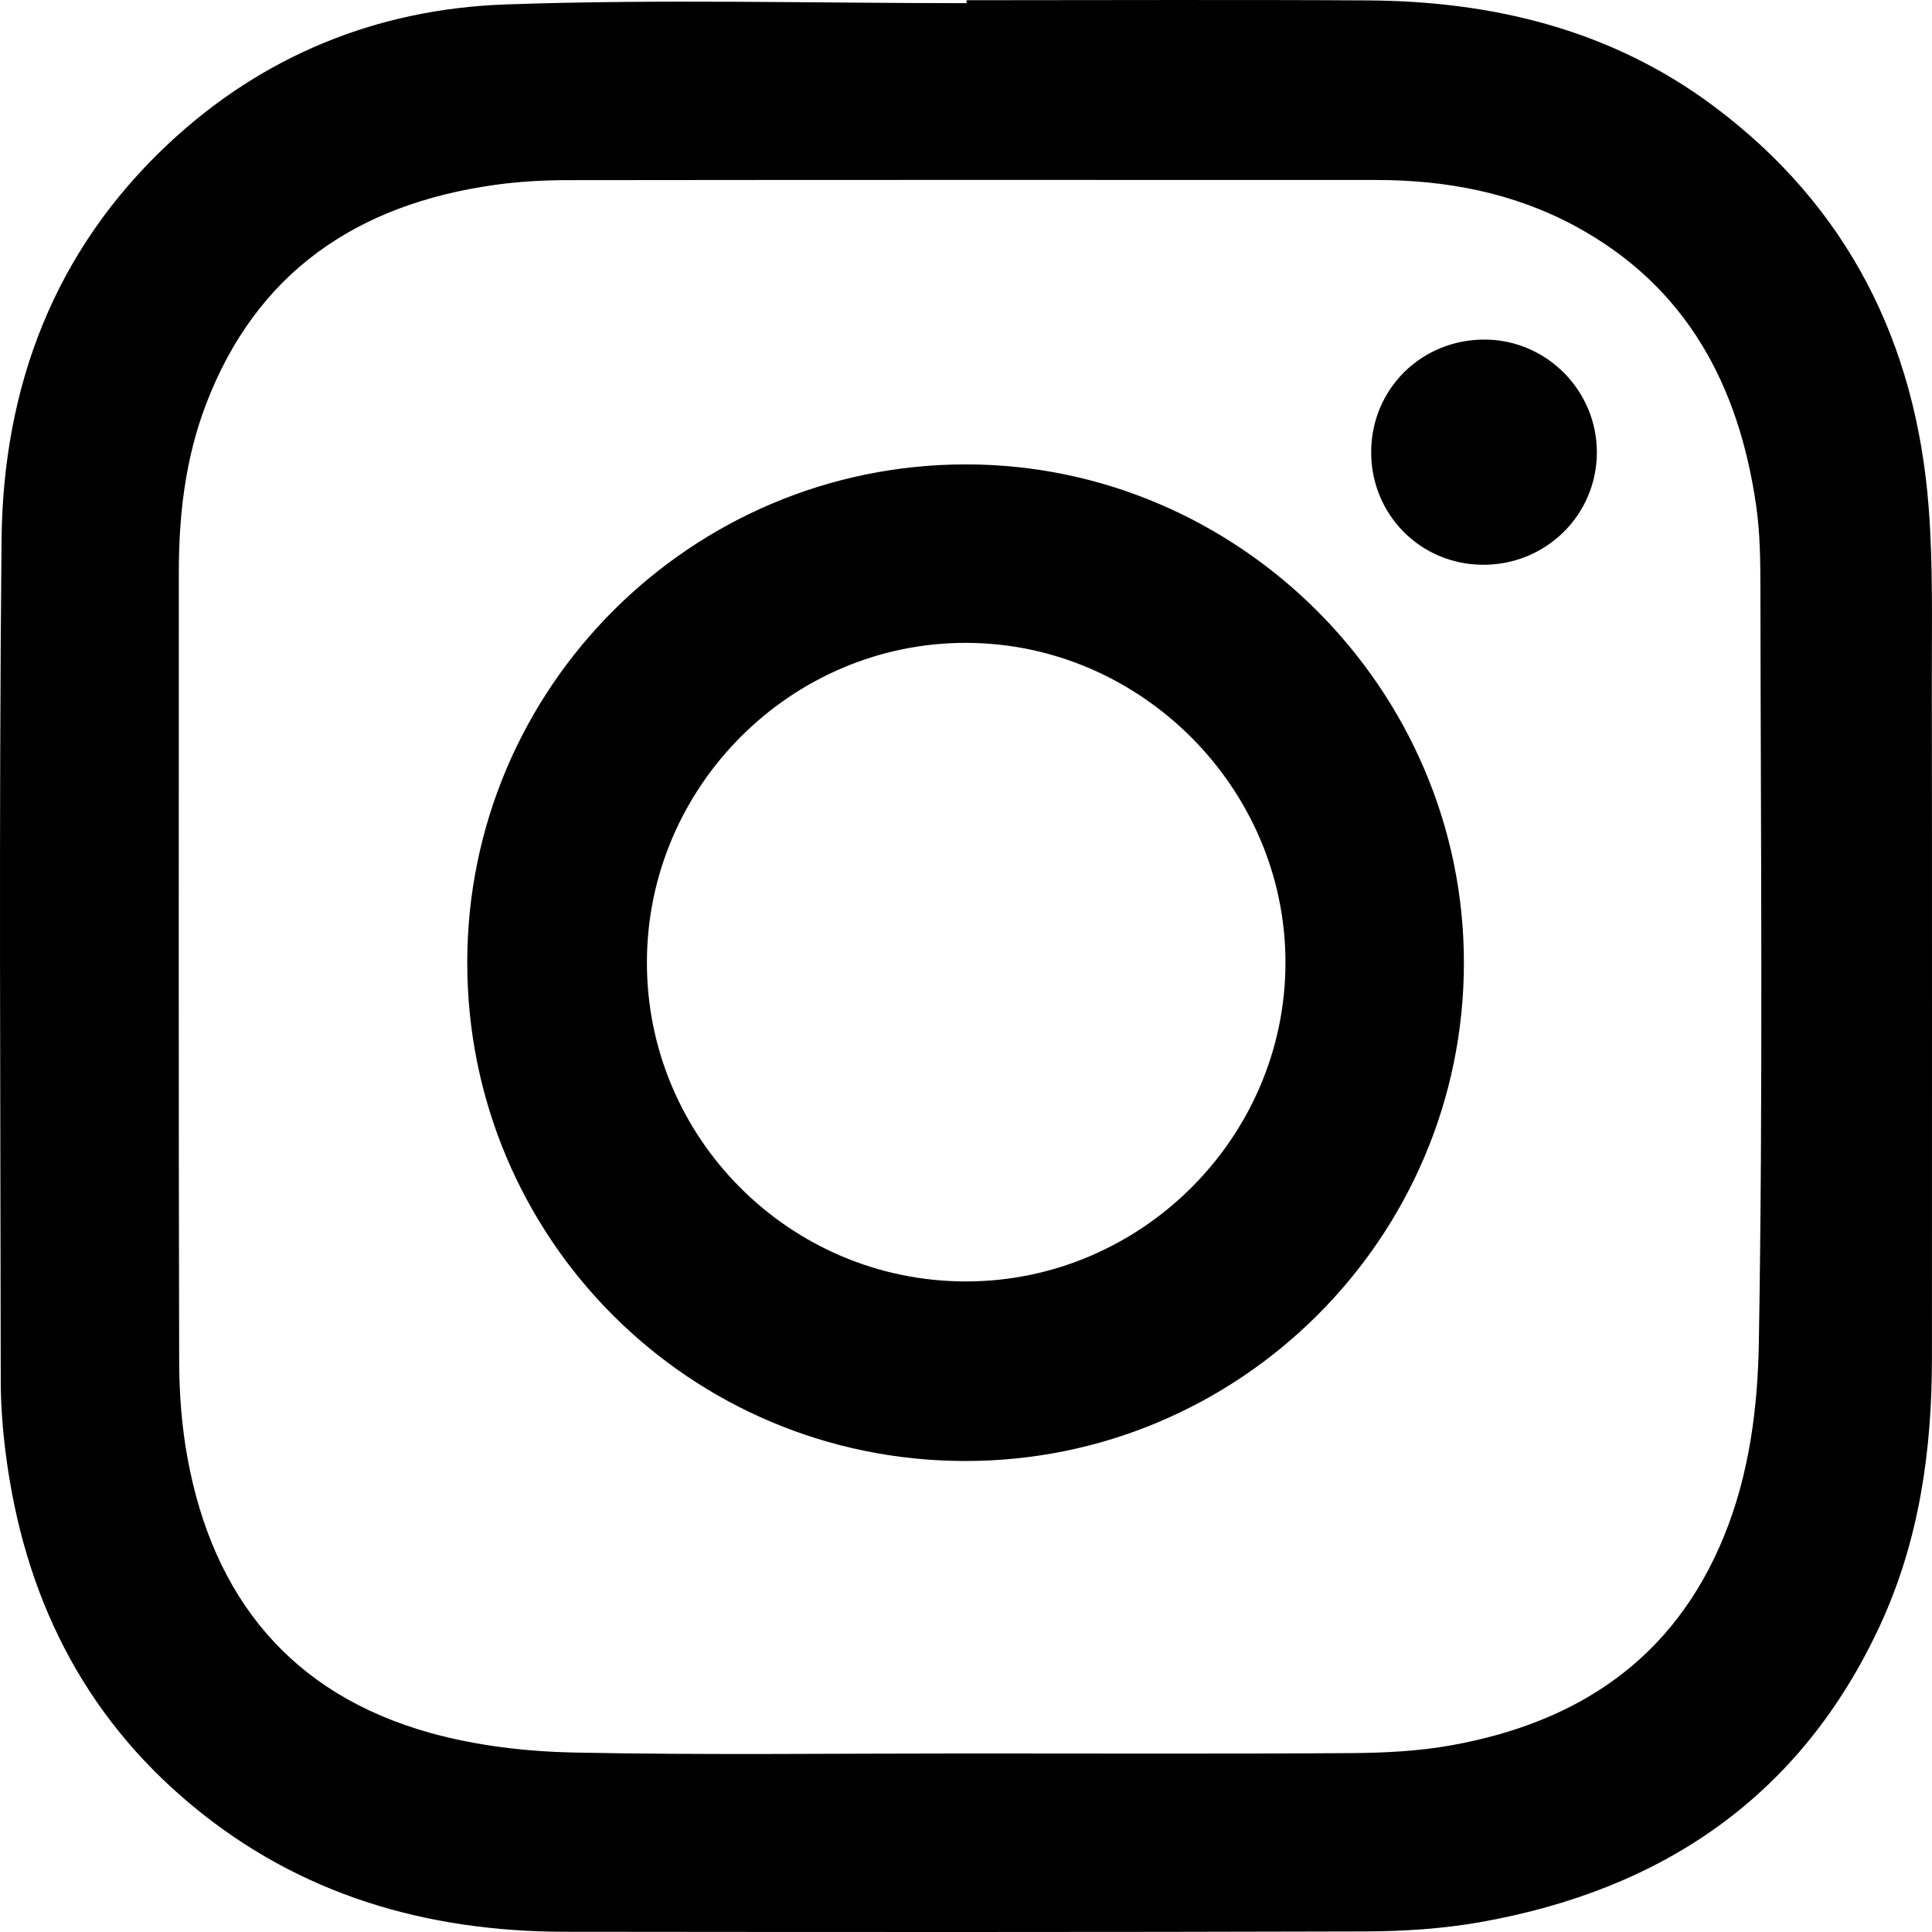
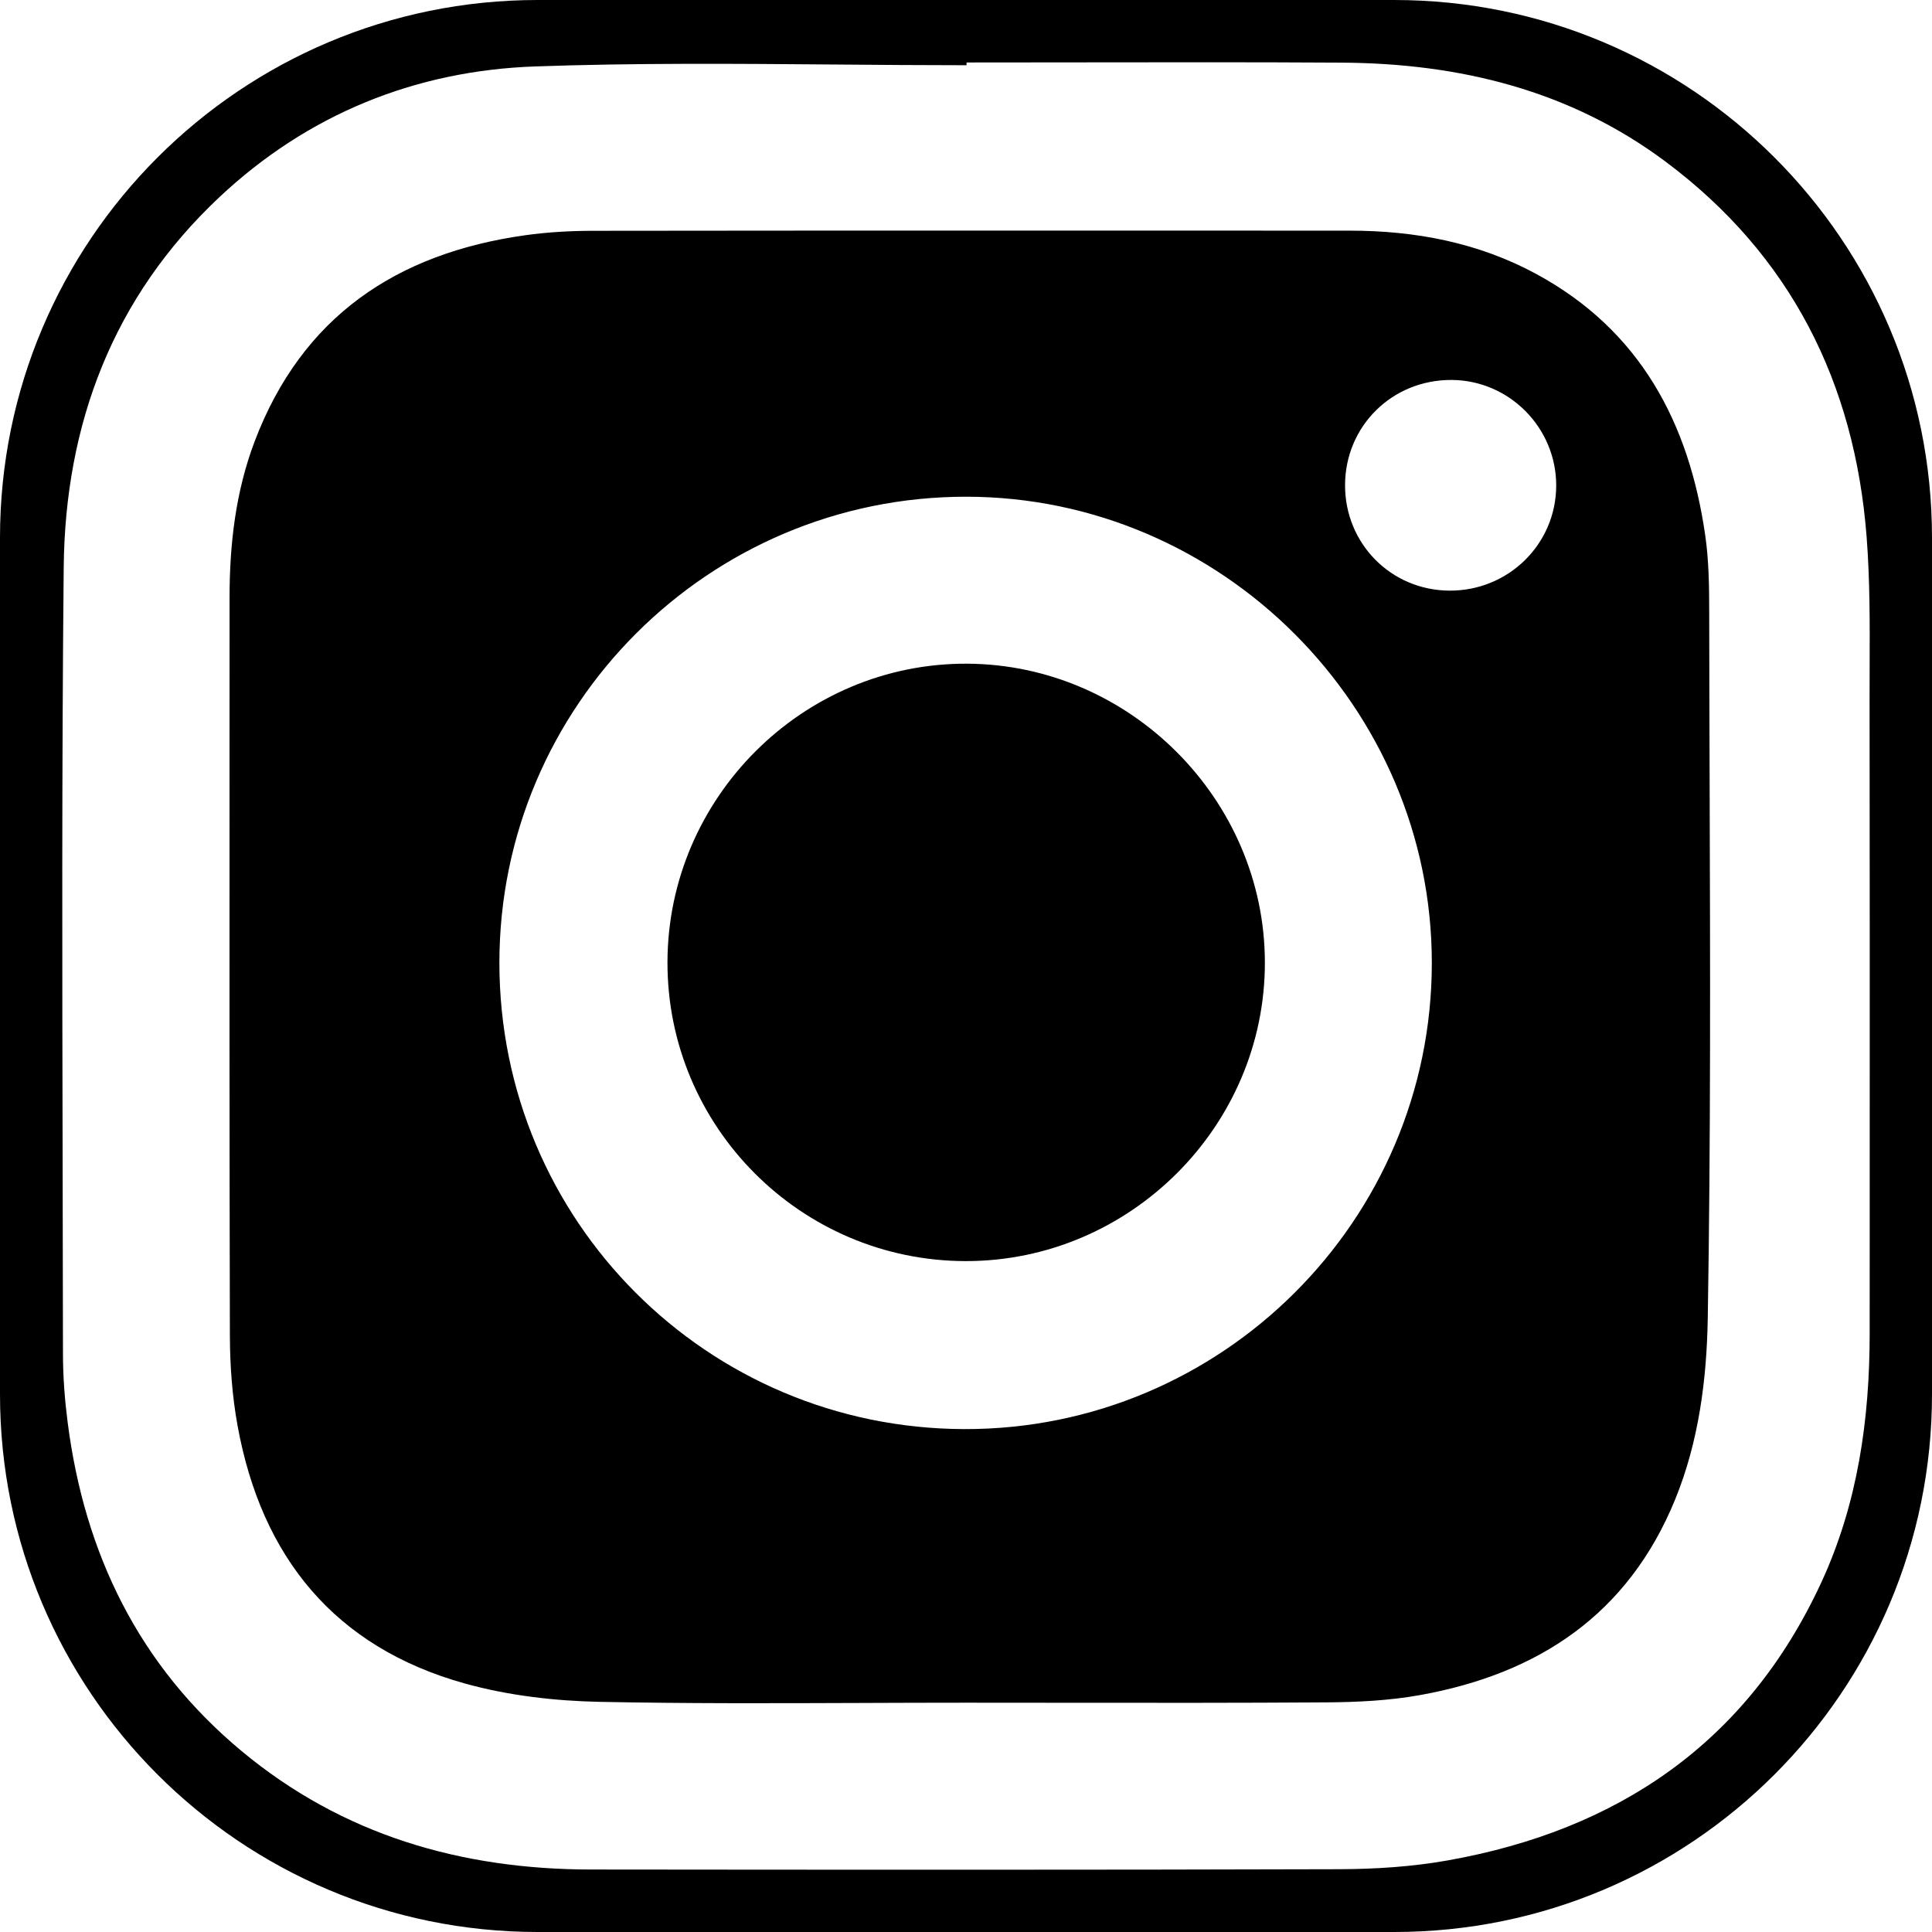
- <svg xmlns="http://www.w3.org/2000/svg" enable-background="new 0 0 1024 1024" height="1024px" id="Layer_1" version="1.1" viewBox="0 0 1024 1024" width="1024px" xml:space="preserve">
-   <g>
-     <g>
-       <path clip-rule="evenodd" d="M512.305,0.122c70.856,0,141.717-0.328,212.571,0.094     c66.662,0.398,129.269,15.6,183.515,56.125c70.84,52.923,107.091,125.214,113.838,212.445c2.376,30.7,1.637,61.667,1.677,92.512     c0.161,119.619,0.072,239.239,0.059,358.86c-0.005,48.856-6.799,96.557-27.473,141.232     c-41.938,90.623-115.091,140.165-211.608,157.334c-20.125,3.579-40.886,4.916-61.359,4.977     c-141.333,0.417-282.669,0.321-424.003,0.174c-73.495-0.075-140.713-19.483-197.994-67.166     c-58.197-48.439-88.907-111.793-98.46-186.071c-1.648-12.811-2.657-25.805-2.669-38.714     C0.261,583.352-0.636,434.771,0.82,286.214c0.796-81.166,27.822-153.13,88.244-209.835     c50.119-47.032,111.04-71.607,178.739-74.012c81.404-2.892,162.991-0.685,244.499-0.685     C512.303,1.161,512.303,0.641,512.305,0.122z M511.505,929.369c68.18,0,136.358,0.274,204.534-0.188     c17.83-0.121,35.919-1.007,53.414-4.171c66.827-12.081,117.634-45.6,144.26-110.67c13.528-33.055,17.946-68.524,18.522-102.876     c2.237-133.271,0.976-266.602,0.819-399.911c-0.018-14.442-0.174-29.045-2.217-43.295     c-9.163-63.988-36.903-116.435-95.792-148.329c-32.869-17.801-68.551-24.522-105.64-24.534     c-142.831-0.042-285.662-0.084-428.492,0.087c-12.908,0.016-25.93,0.73-38.702,2.525     c-72.746,10.214-126.329,46.066-153.145,116.6c-10.822,28.463-14.28,58.288-14.286,88.569     c-0.021,139.403-0.155,278.803,0.183,418.208c0.041,17.055,1.313,34.355,4.366,51.114     c13.543,74.355,55.004,125.461,128.843,146.011c24.606,6.845,50.909,9.868,76.522,10.384     C373.608,930.277,442.565,929.364,511.505,929.369z" fill-rule="evenodd" />
-       <path clip-rule="evenodd" d="M775.903,510.369c-0.064,145.777-119.005,264.347-264.821,263.991     c-145.871-0.353-263.345-118.096-263.43-264.029C247.567,364.56,366.331,245.98,512.255,246.139     C656.921,246.295,775.968,365.605,775.903,510.369z M511.878,679.188c93.007,0.071,169.609-76.475,169.448-169.325     c-0.161-92.206-76.568-168.757-168.818-169.132c-92.873-0.377-169.438,75.935-169.635,169.074     C342.677,603.077,418.542,679.114,511.878,679.188z" fill-rule="evenodd" />
-       <path clip-rule="evenodd" d="M785.693,299.338c-33.019-0.295-59.047-26.717-58.941-59.832     c0.104-33.491,26.785-59.75,60.471-59.52c32.644,0.226,59.246,27.168,59.147,59.904     C846.27,273.09,819.174,299.637,785.693,299.338z" fill-rule="evenodd" />
-     </g>
-   </g>
+ <svg xmlns="http://www.w3.org/2000/svg" width="1024" height="1024" viewBox="0 0 1024 1024" fill="none">
+   <path fill-rule="evenodd" clip-rule="evenodd" d="M285 0C127.599 0 0 127.599 0 285V739C0 896.401 127.599 1024 285 1024H739C896.401 1024 1024 896.401 1024 739V285C1024 127.599 896.401 0 739 0H285ZM572.795 33.057C552.625 33.086 532.455 33.114 512.285 33.114C512.284 33.431 512.284 33.748 512.283 34.066C512.283 34.235 512.283 34.404 512.283 34.574C489.248 34.574 466.207 34.385 443.165 34.197L443.164 34.197C389.929 33.761 336.694 33.326 283.542 35.214C220.207 37.464 163.212 60.455 116.324 104.456C59.796 157.506 34.512 224.832 33.767 300.767C32.737 405.852 32.966 510.949 33.194 616.047V616.048C33.268 649.948 33.342 683.849 33.373 717.749C33.385 729.826 34.328 741.983 35.87 753.968C44.808 823.458 73.538 882.729 127.984 928.046C181.573 972.656 244.459 990.813 313.217 990.883C445.441 991.021 577.668 991.11 709.892 990.72C729.045 990.663 748.468 989.412 767.296 986.064C857.592 970.002 926.03 923.653 965.265 838.871C984.607 797.075 990.963 752.449 990.967 706.742C990.97 680.674 990.977 654.607 990.984 628.54C991.006 542.697 991.028 456.854 990.912 371.011C990.905 365.242 990.926 359.469 990.948 353.693V353.69V353.686C991.035 330.576 991.121 307.439 989.343 284.462C983.031 202.853 949.117 135.222 882.842 85.71C832.093 47.797 773.521 33.574 711.155 33.202C665.038 32.927 618.917 32.992 572.796 33.057H572.795ZM563.452 902.506C546.147 902.487 528.842 902.468 511.537 902.468C493.12 902.467 474.702 902.536 456.284 902.604C410.201 902.776 364.118 902.948 318.056 902.023C294.093 901.54 269.486 898.712 246.466 892.308C177.386 873.083 138.597 825.271 125.927 755.708C123.071 740.029 121.881 723.844 121.842 707.888C121.587 602.659 121.62 497.433 121.652 392.205V392.205V392.205C121.66 367.015 121.667 341.825 121.671 316.635C121.677 288.306 124.912 260.403 135.036 233.775C160.124 167.787 210.253 134.246 278.311 124.69C290.26 123.011 302.442 122.343 314.518 122.328C448.142 122.168 581.768 122.207 715.393 122.246C750.091 122.258 783.473 128.545 814.224 145.199C869.317 175.037 895.269 224.104 903.842 283.968C905.753 297.299 905.899 310.961 905.916 324.472C905.951 354.389 906.046 384.308 906.14 414.226V414.227V414.227V414.236C906.44 509.037 906.74 603.838 905.15 698.608C904.611 730.746 900.477 763.929 887.821 794.853C862.911 855.729 815.379 887.088 752.859 898.39C736.492 901.35 719.569 902.179 702.888 902.292C656.418 902.607 609.948 902.557 563.476 902.506H563.452ZM758.894 510.474C758.834 646.855 647.559 757.783 511.141 757.45C374.672 757.12 264.77 646.966 264.69 510.438C264.611 374.063 375.72 263.126 512.239 263.274C647.58 263.42 758.954 375.04 758.894 510.474ZM511.886 668.412C598.898 668.479 670.563 596.866 670.412 510.001C670.262 423.738 598.779 352.121 512.475 351.77C425.588 351.417 353.958 422.81 353.774 509.946C353.59 597.207 424.566 668.343 511.886 668.412ZM712.911 257.069C712.812 288.05 737.162 312.769 768.053 313.045C799.376 313.324 824.726 288.488 824.819 257.428C824.912 226.802 800.024 201.597 769.484 201.385C737.969 201.17 713.008 225.737 712.911 257.069Z" fill="black" />
</svg>
